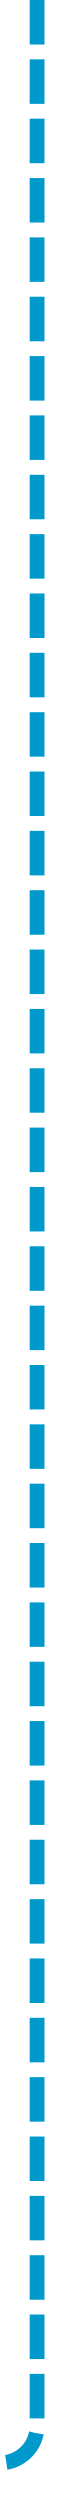
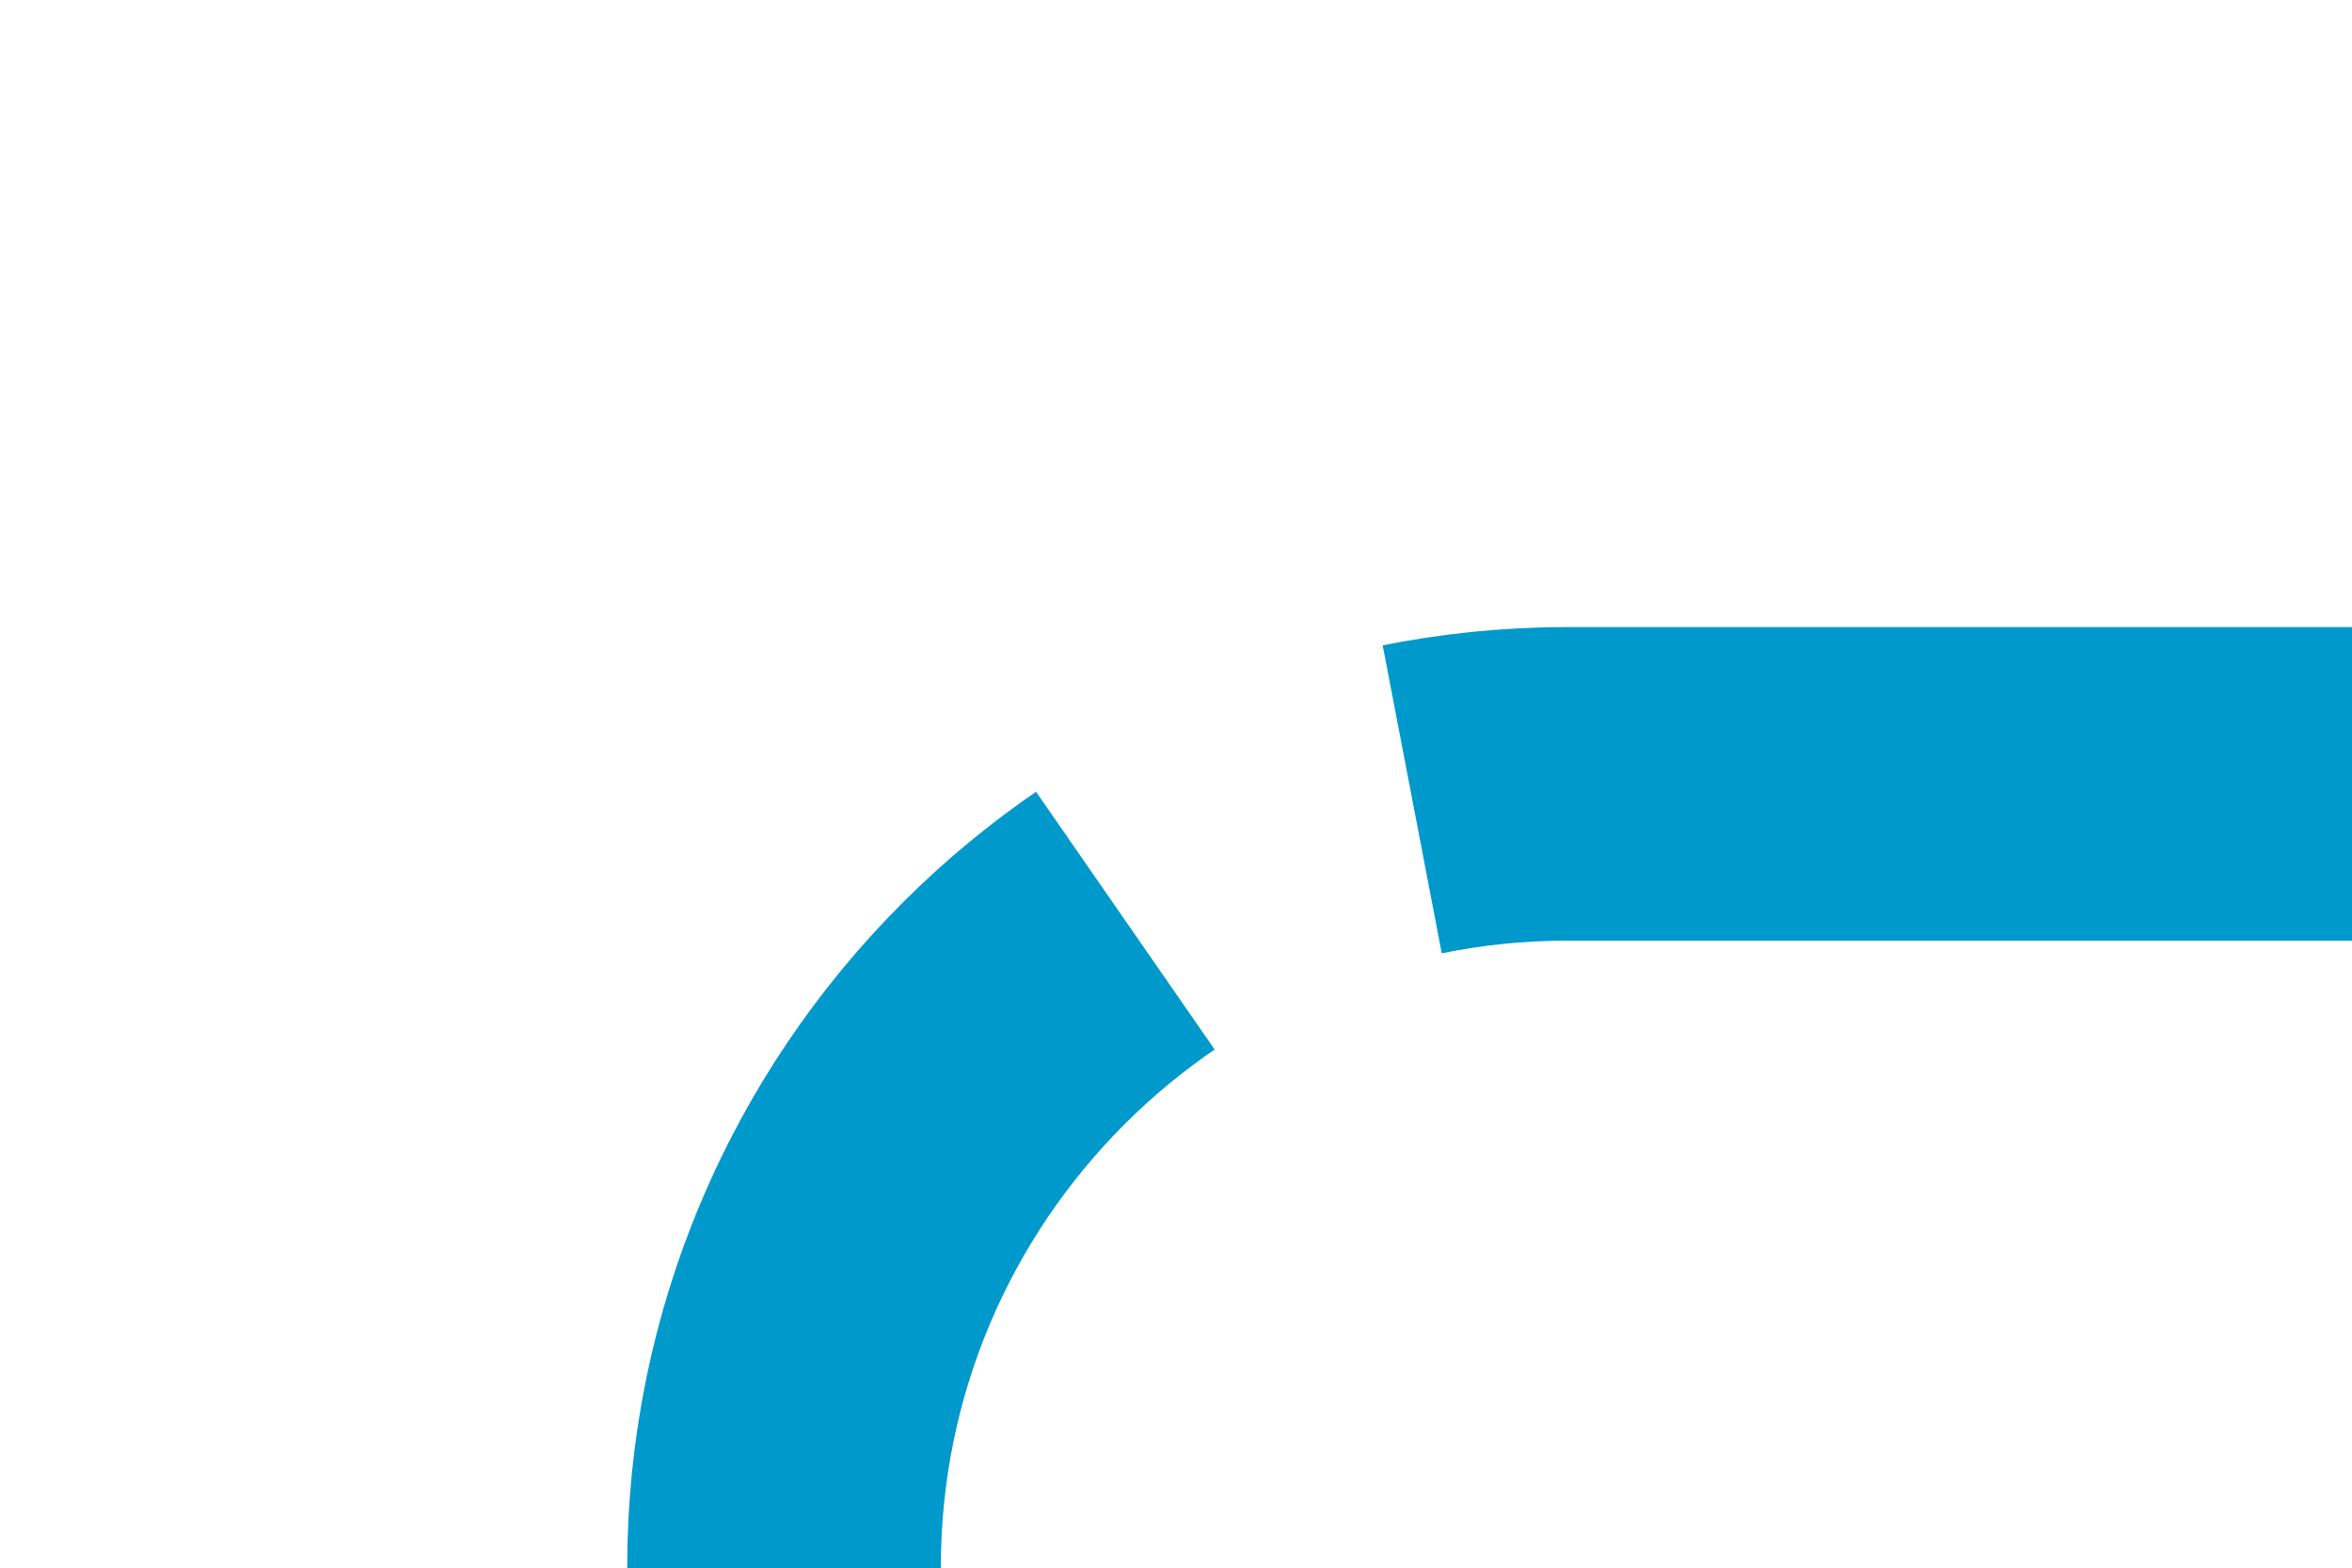
- <svg xmlns="http://www.w3.org/2000/svg" version="1.1" width="10px" height="337px" preserveAspectRatio="xMidYMin meet" viewBox="3028 1348  8 337">
-   <path d="M 3032 1348  L 3032 1675  A 5 5 0 0 1 3027 1680 L 2870 1680  A 5 5 0 0 0 2865 1685 L 2865 1695  " stroke-width="2" stroke-dasharray="6,2" stroke="#0099cc" fill="none" />
-   <path d="M 2869.293 1689.893  L 2865 1694.186  L 2860.707 1689.893  L 2859.293 1691.307  L 2864.293 1696.307  L 2865 1697.014  L 2865.707 1696.307  L 2870.707 1691.307  L 2869.293 1689.893  Z " fill-rule="nonzero" fill="#0099cc" stroke="none" />
+ <svg xmlns="http://www.w3.org/2000/svg" version="1.1" width="15px" height="10px" preserveAspectRatio="xMinYMid meet" viewBox="4033 1308  15 8">
+   <path d="M 4048 1312  L 4043 1312  A 5 5 0 0 0 4038 1317 L 4038 1323  A 5 5 0 0 1 4033 1328 L 3403 1328  A 5 5 0 0 1 3398 1323 L 3398 1136  A 5 5 0 0 0 3393 1131 L 3378 1131  " stroke-width="2" stroke-dasharray="6,2" stroke="#0099cc" fill="none" />
+   <path d="M 3383.107 1135.293  L 3378.814 1131  L 3383.107 1126.707  L 3381.693 1125.293  L 3376.693 1130.293  L 3375.986 1131  L 3376.693 1131.707  L 3381.693 1136.707  L 3383.107 1135.293  Z " fill-rule="nonzero" fill="#0099cc" stroke="none" />
</svg>
